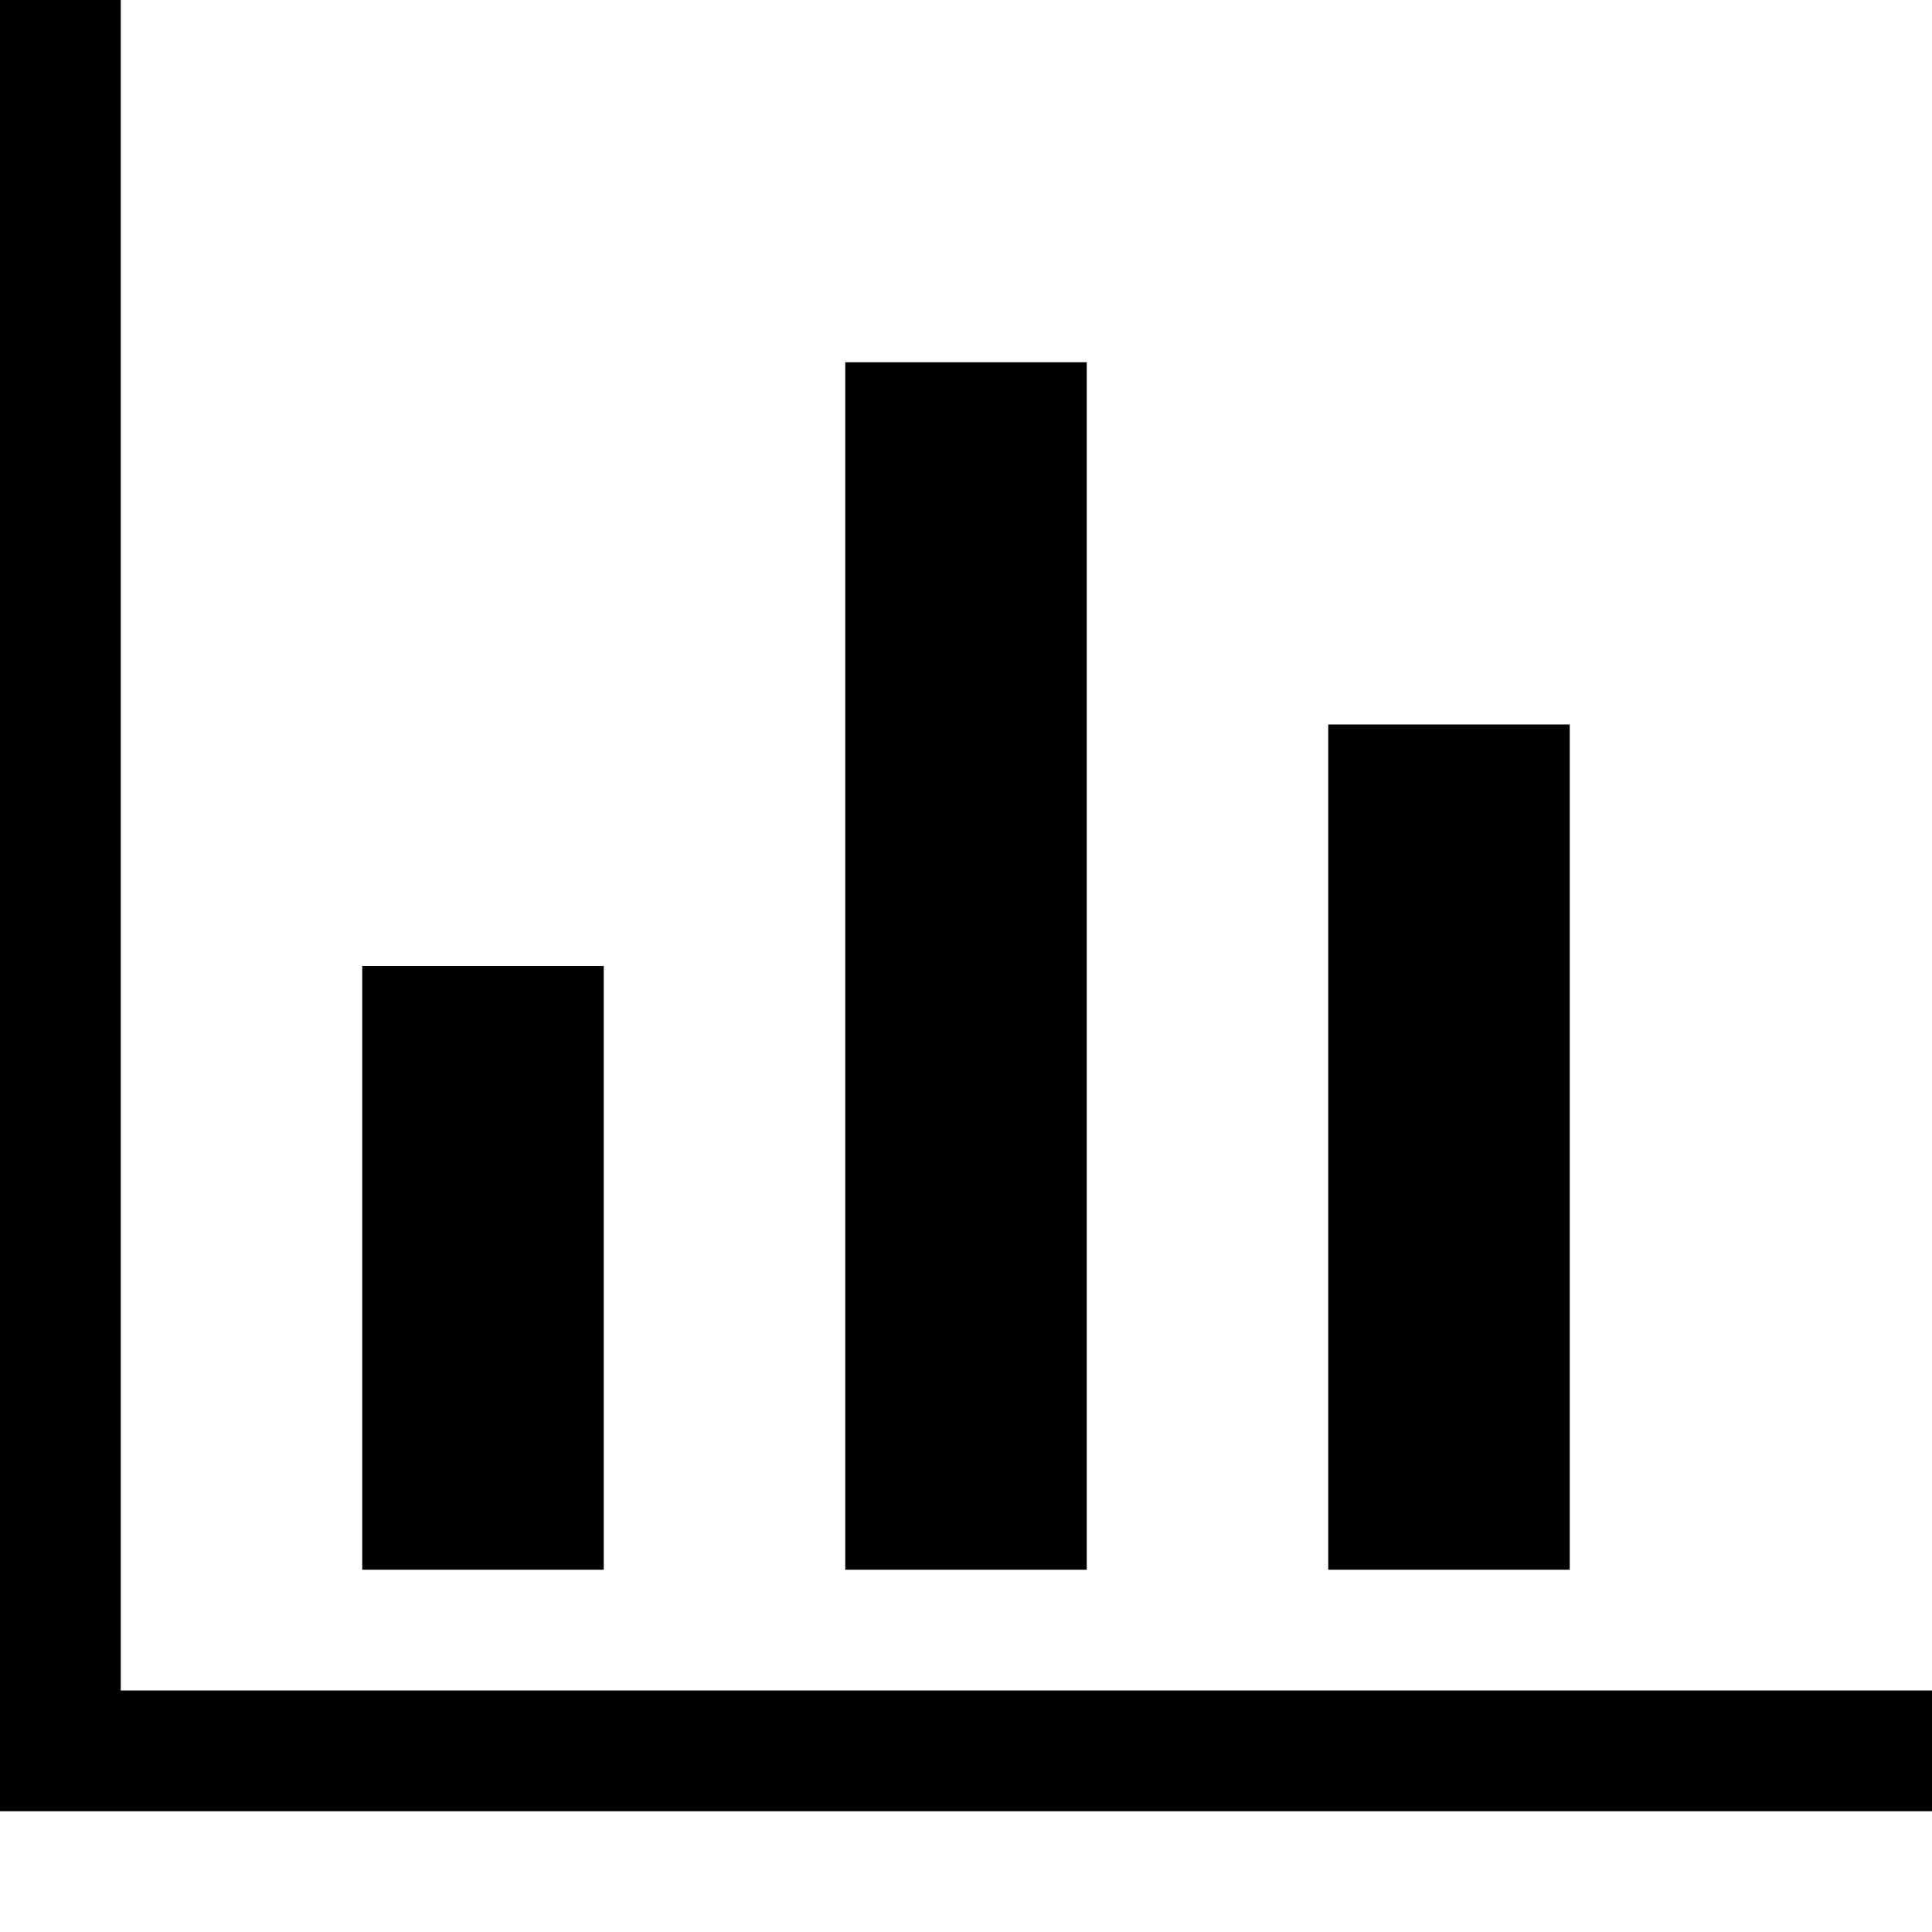
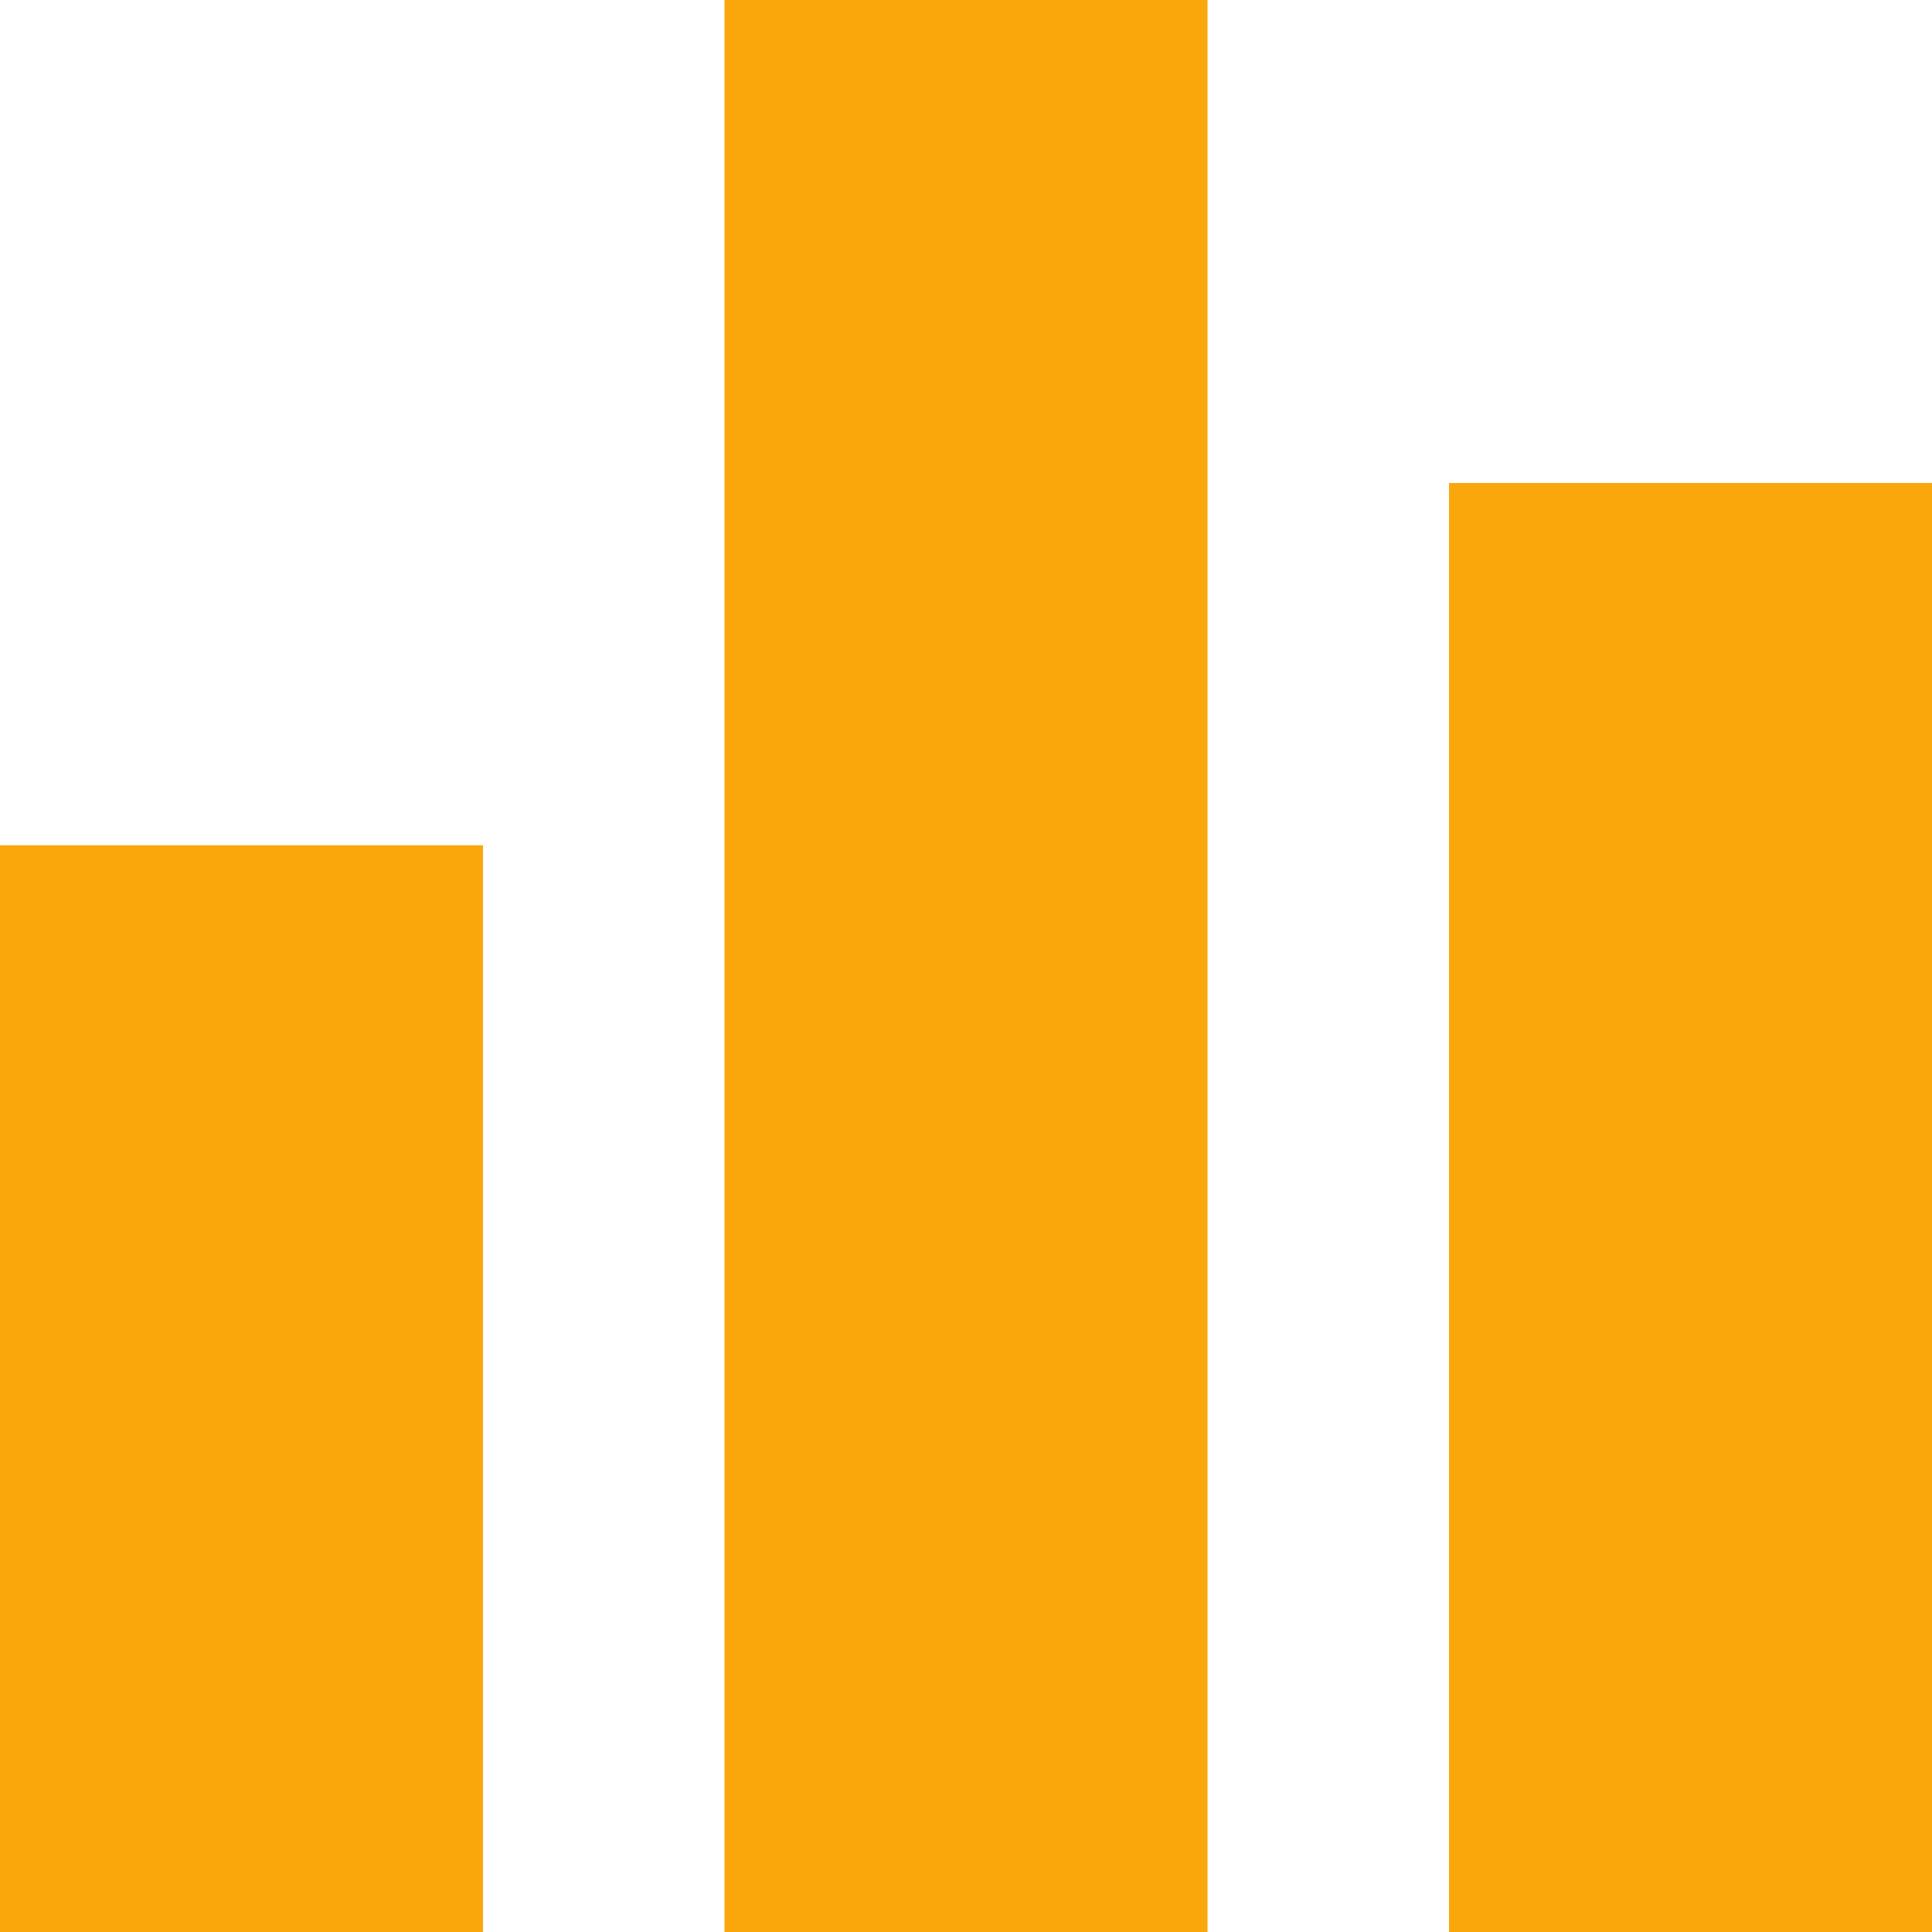
- <svg xmlns="http://www.w3.org/2000/svg" width="16px" height="16px" viewBox="0 0 16 16" version="1.1">
-   <defs />
-   <g id="Octicons" stroke="none" stroke-width="1" fill="none" fill-rule="evenodd">
-     <g id="graph" fill="#000000">
-       <path d="M16,14 L16,15 L0,15 L0,0 L1,0 L1,14 L16,14 L16,14 Z M5,13 L3,13 L3,8 L5,8 L5,13 L5,13 Z M9,13 L7,13 L7,3 L9,3 L9,13 L9,13 Z M13,13 L11,13 L11,6 L13,6 L13,13 L13,13 Z" id="Shape" />
-     </g>
+ <svg xmlns="http://www.w3.org/2000/svg" viewBox="0 0 16 16">
+   <defs>
+     <style>
+       .cls-1 {
+         fill: #faa70b;
+       }
+     </style>
+   </defs>
+   <g id="Symbol_88_1" data-name="Symbol 88 – 1" transform="translate(-868 -476)">
+     <rect id="Rectangle_1558" data-name="Rectangle 1558" class="cls-1" width="4" height="9" transform="translate(868 483)" />
+     <rect id="Rectangle_1559" data-name="Rectangle 1559" class="cls-1" width="4" height="16" transform="translate(874 476)" />
+     <rect id="Rectangle_1560" data-name="Rectangle 1560" class="cls-1" width="4" height="12" transform="translate(880 480)" />
  </g>
</svg>
